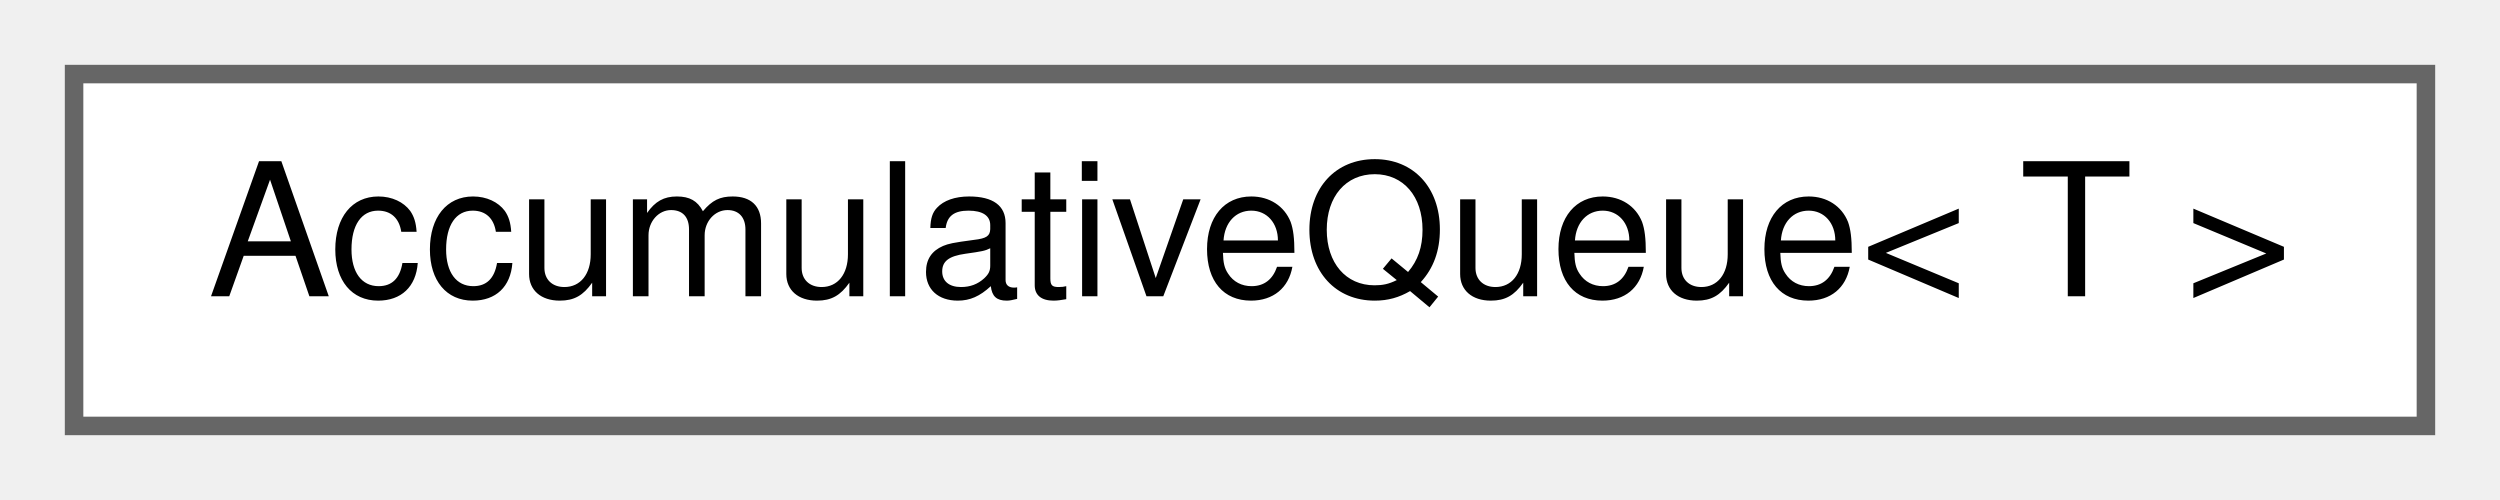
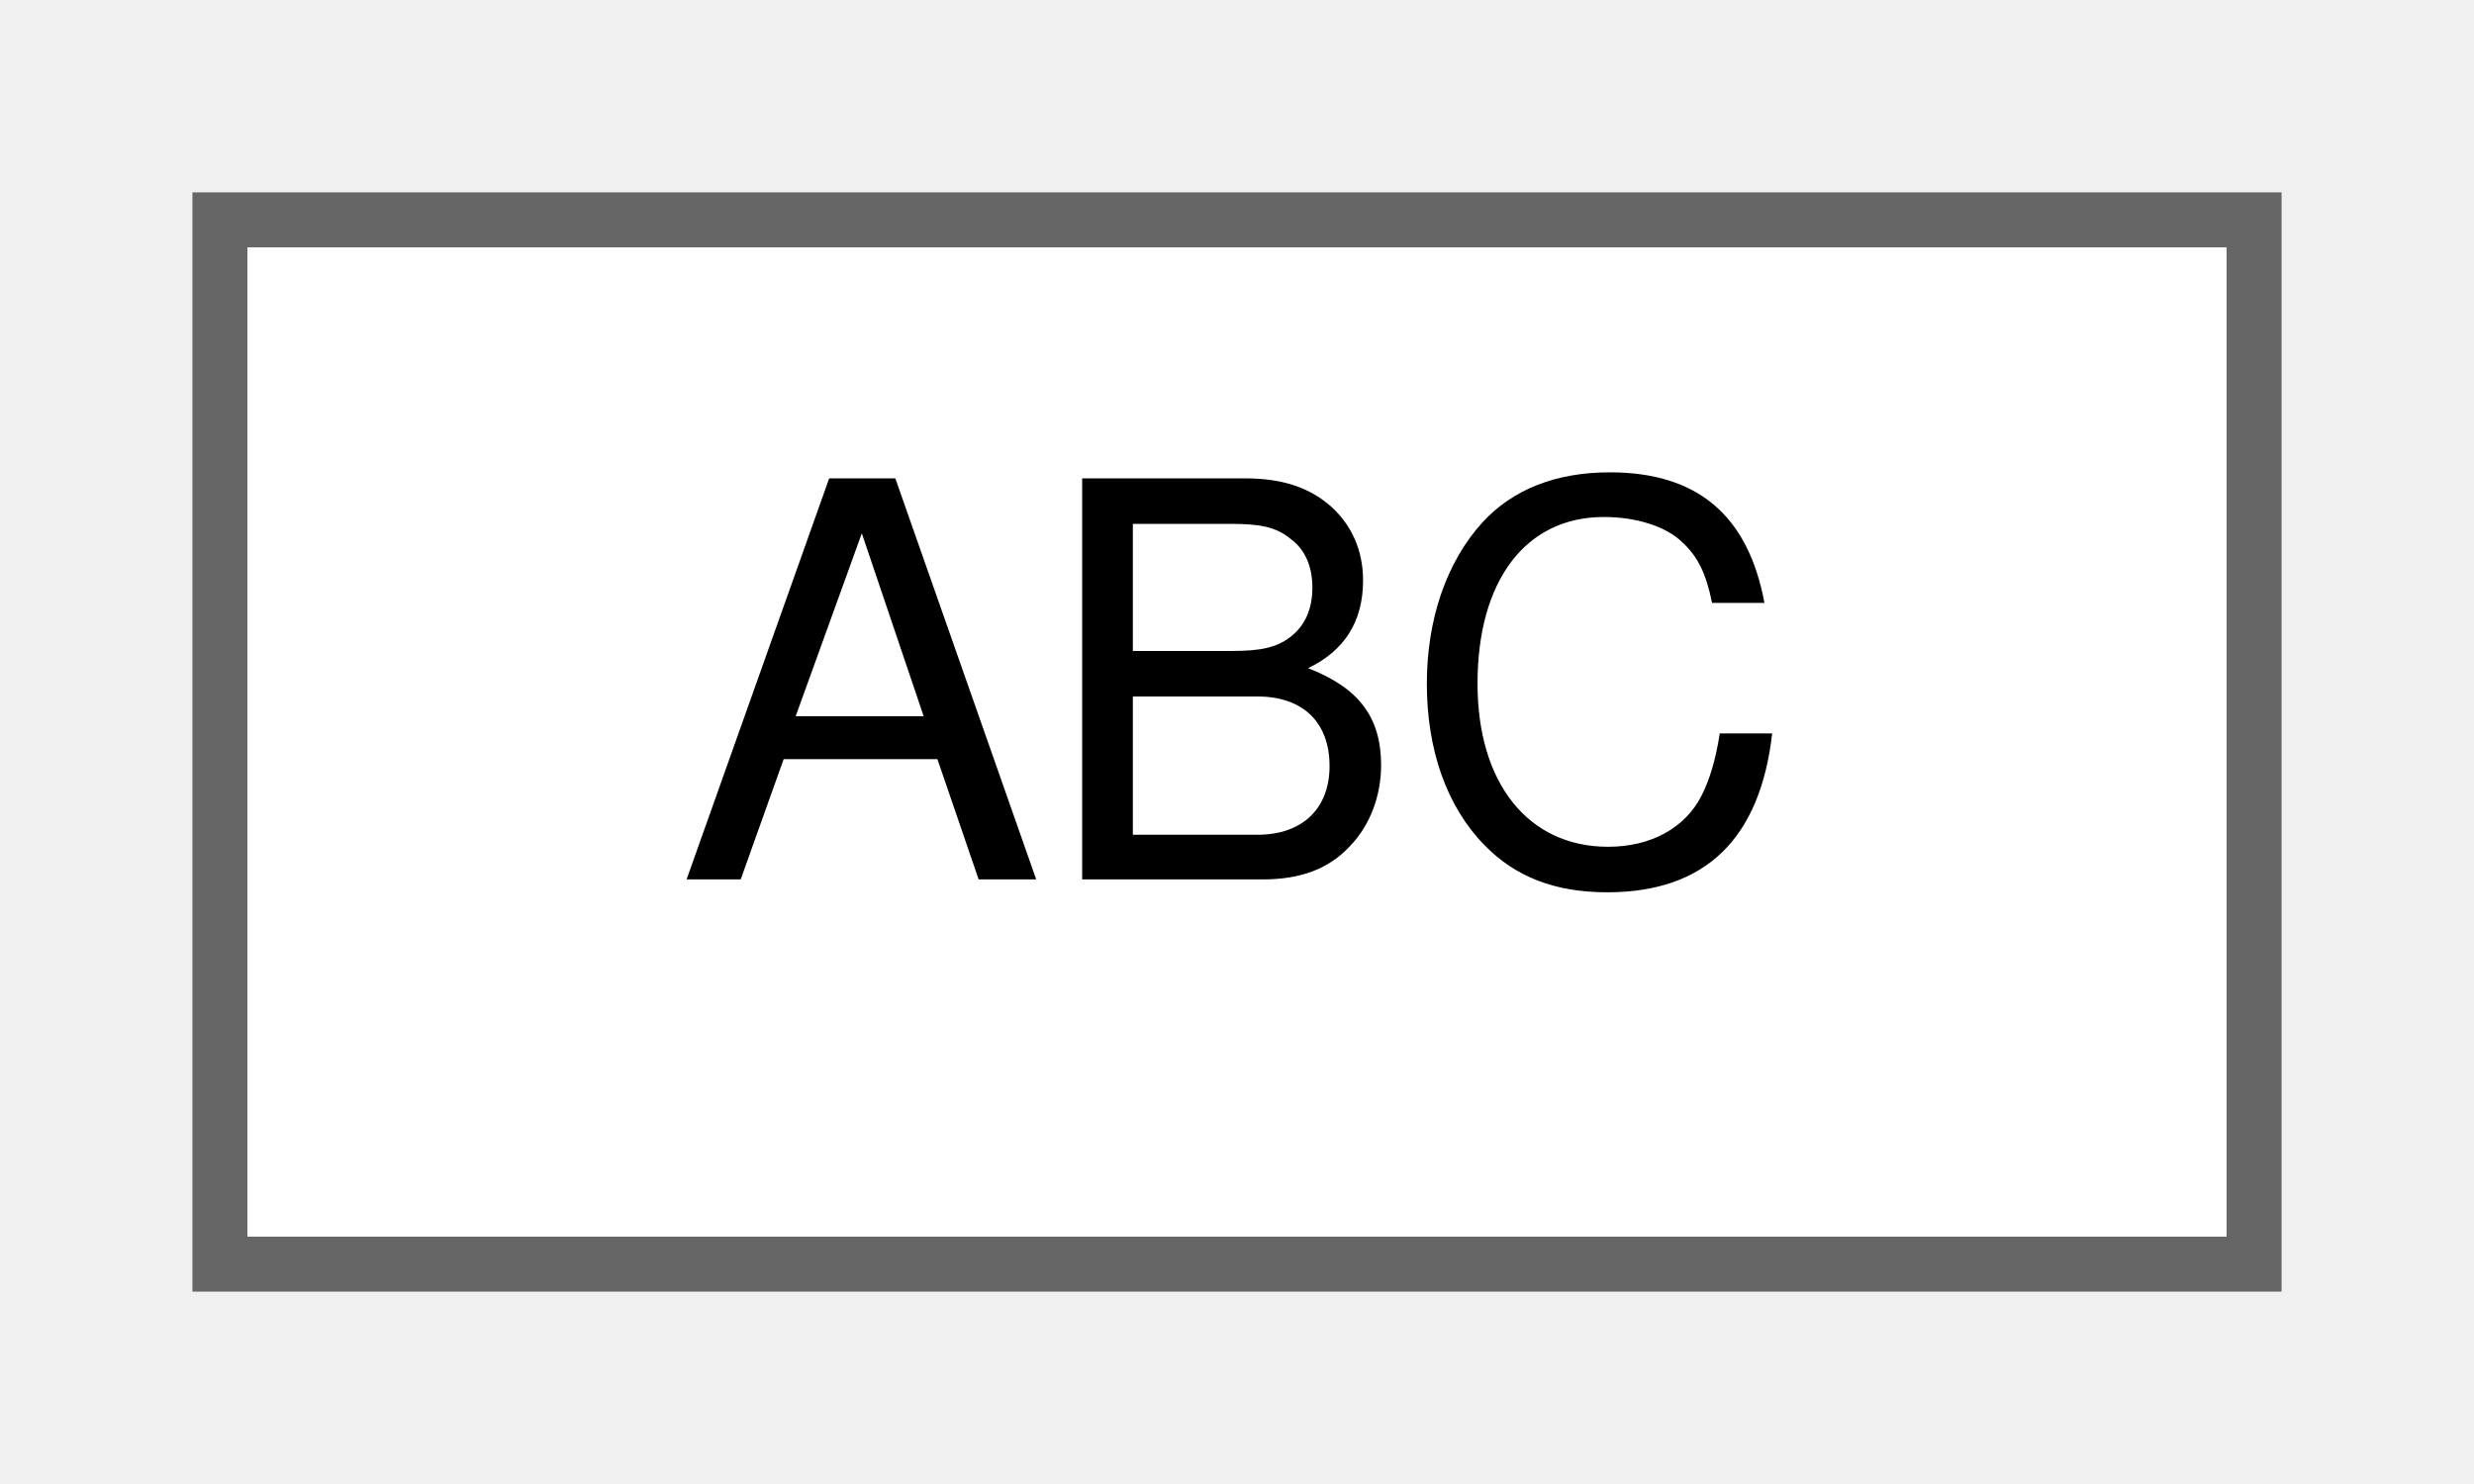
- <svg xmlns="http://www.w3.org/2000/svg" xmlns:xlink="http://www.w3.org/1999/xlink" width="135pt" height="27pt" viewBox="0.00 0.00 135.00 27.00">
+ <svg xmlns="http://www.w3.org/2000/svg" xmlns:xlink="http://www.w3.org/1999/xlink" width="45pt" height="27pt" viewBox="0.00 0.00 45.00 27.00">
  <g id="graph0" class="graph" transform="scale(1 1) rotate(0) translate(4 23)">
    <g id="node1" class="node">
      <g id="a_node1">
-         <a xlink:href="df/d8a/class_accumulative_queue.html" target="_top" xlink:title=" ">
-           <polygon fill="white" stroke="#666666" points="127,-19 0,-19 0,0 127,0 127,-19" />
-           <text text-anchor="middle" x="63.5" y="-7" font-family="Helvetica,sans-Serif" font-size="10.00">AccumulativeQueue&lt; T &gt;</text>
+         <a xlink:href="d2/d12/struct_a_b_c.html" target="_top" xlink:title=" ">
+           <polygon fill="white" stroke="#666666" points="37,-19 0,-19 0,0 37,0 37,-19" />
+           <text text-anchor="middle" x="18.5" y="-7" font-family="Helvetica,sans-Serif" font-size="10.00">ABC</text>
        </a>
      </g>
    </g>
  </g>
</svg>
